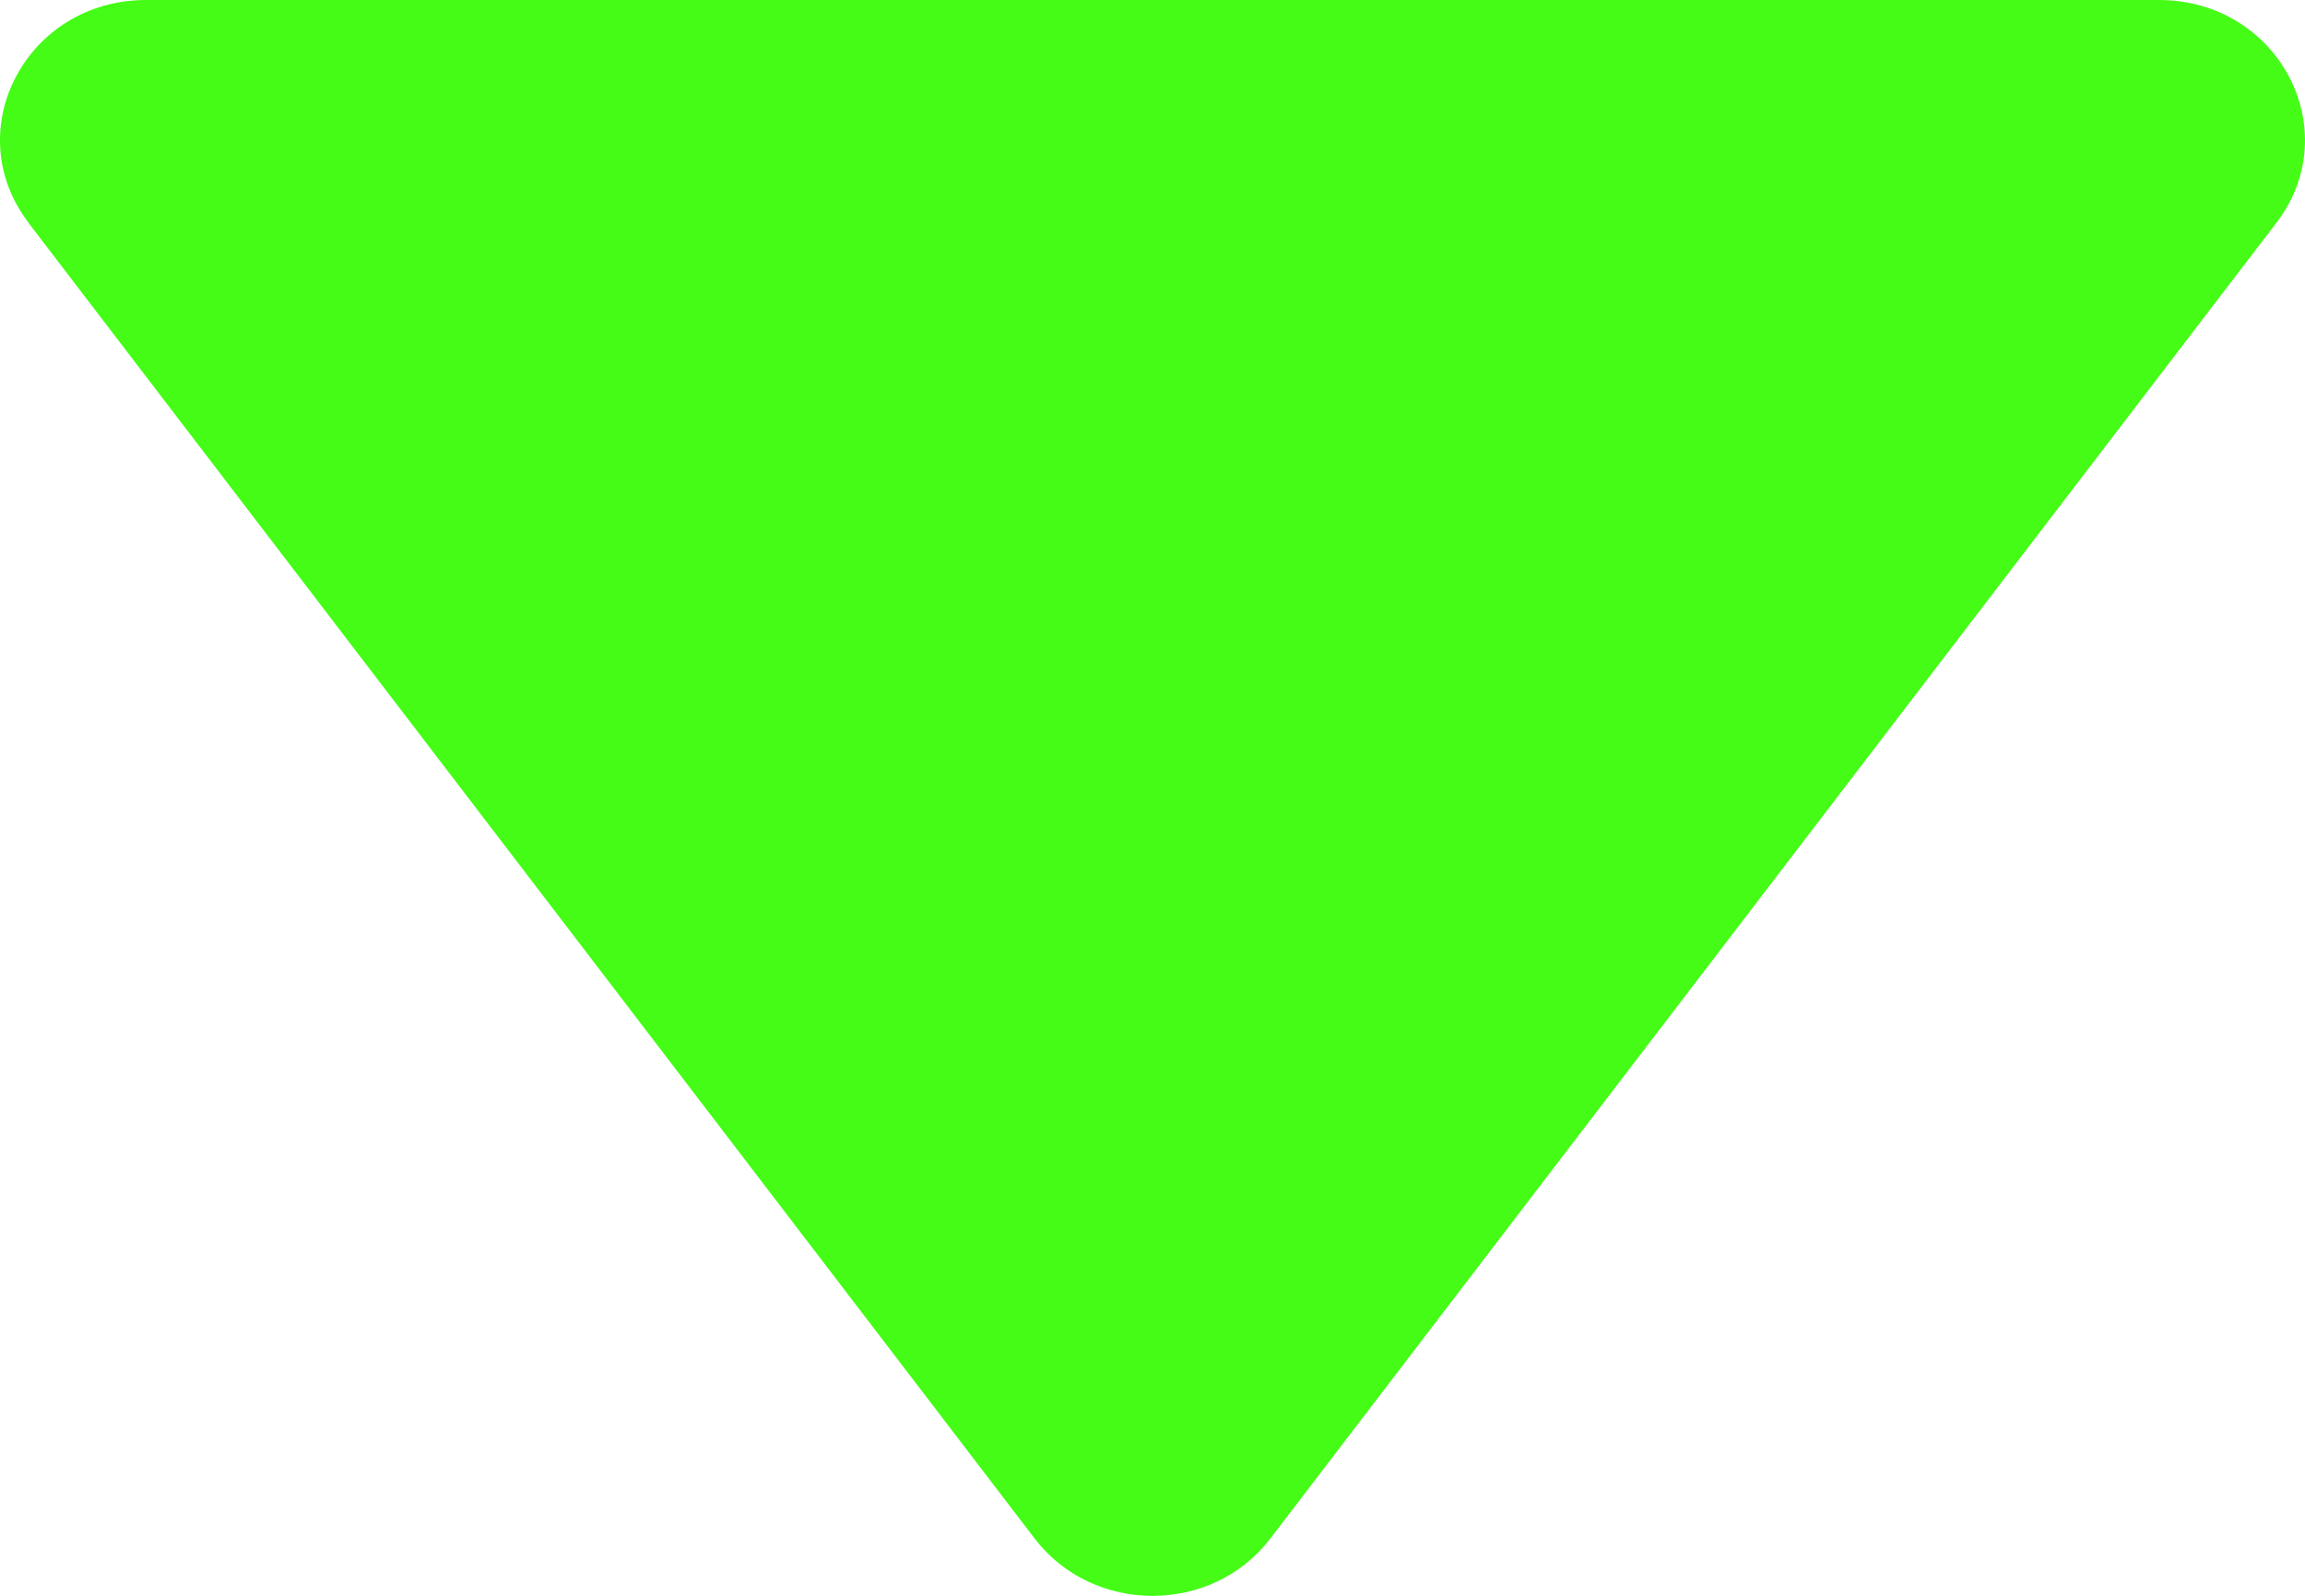
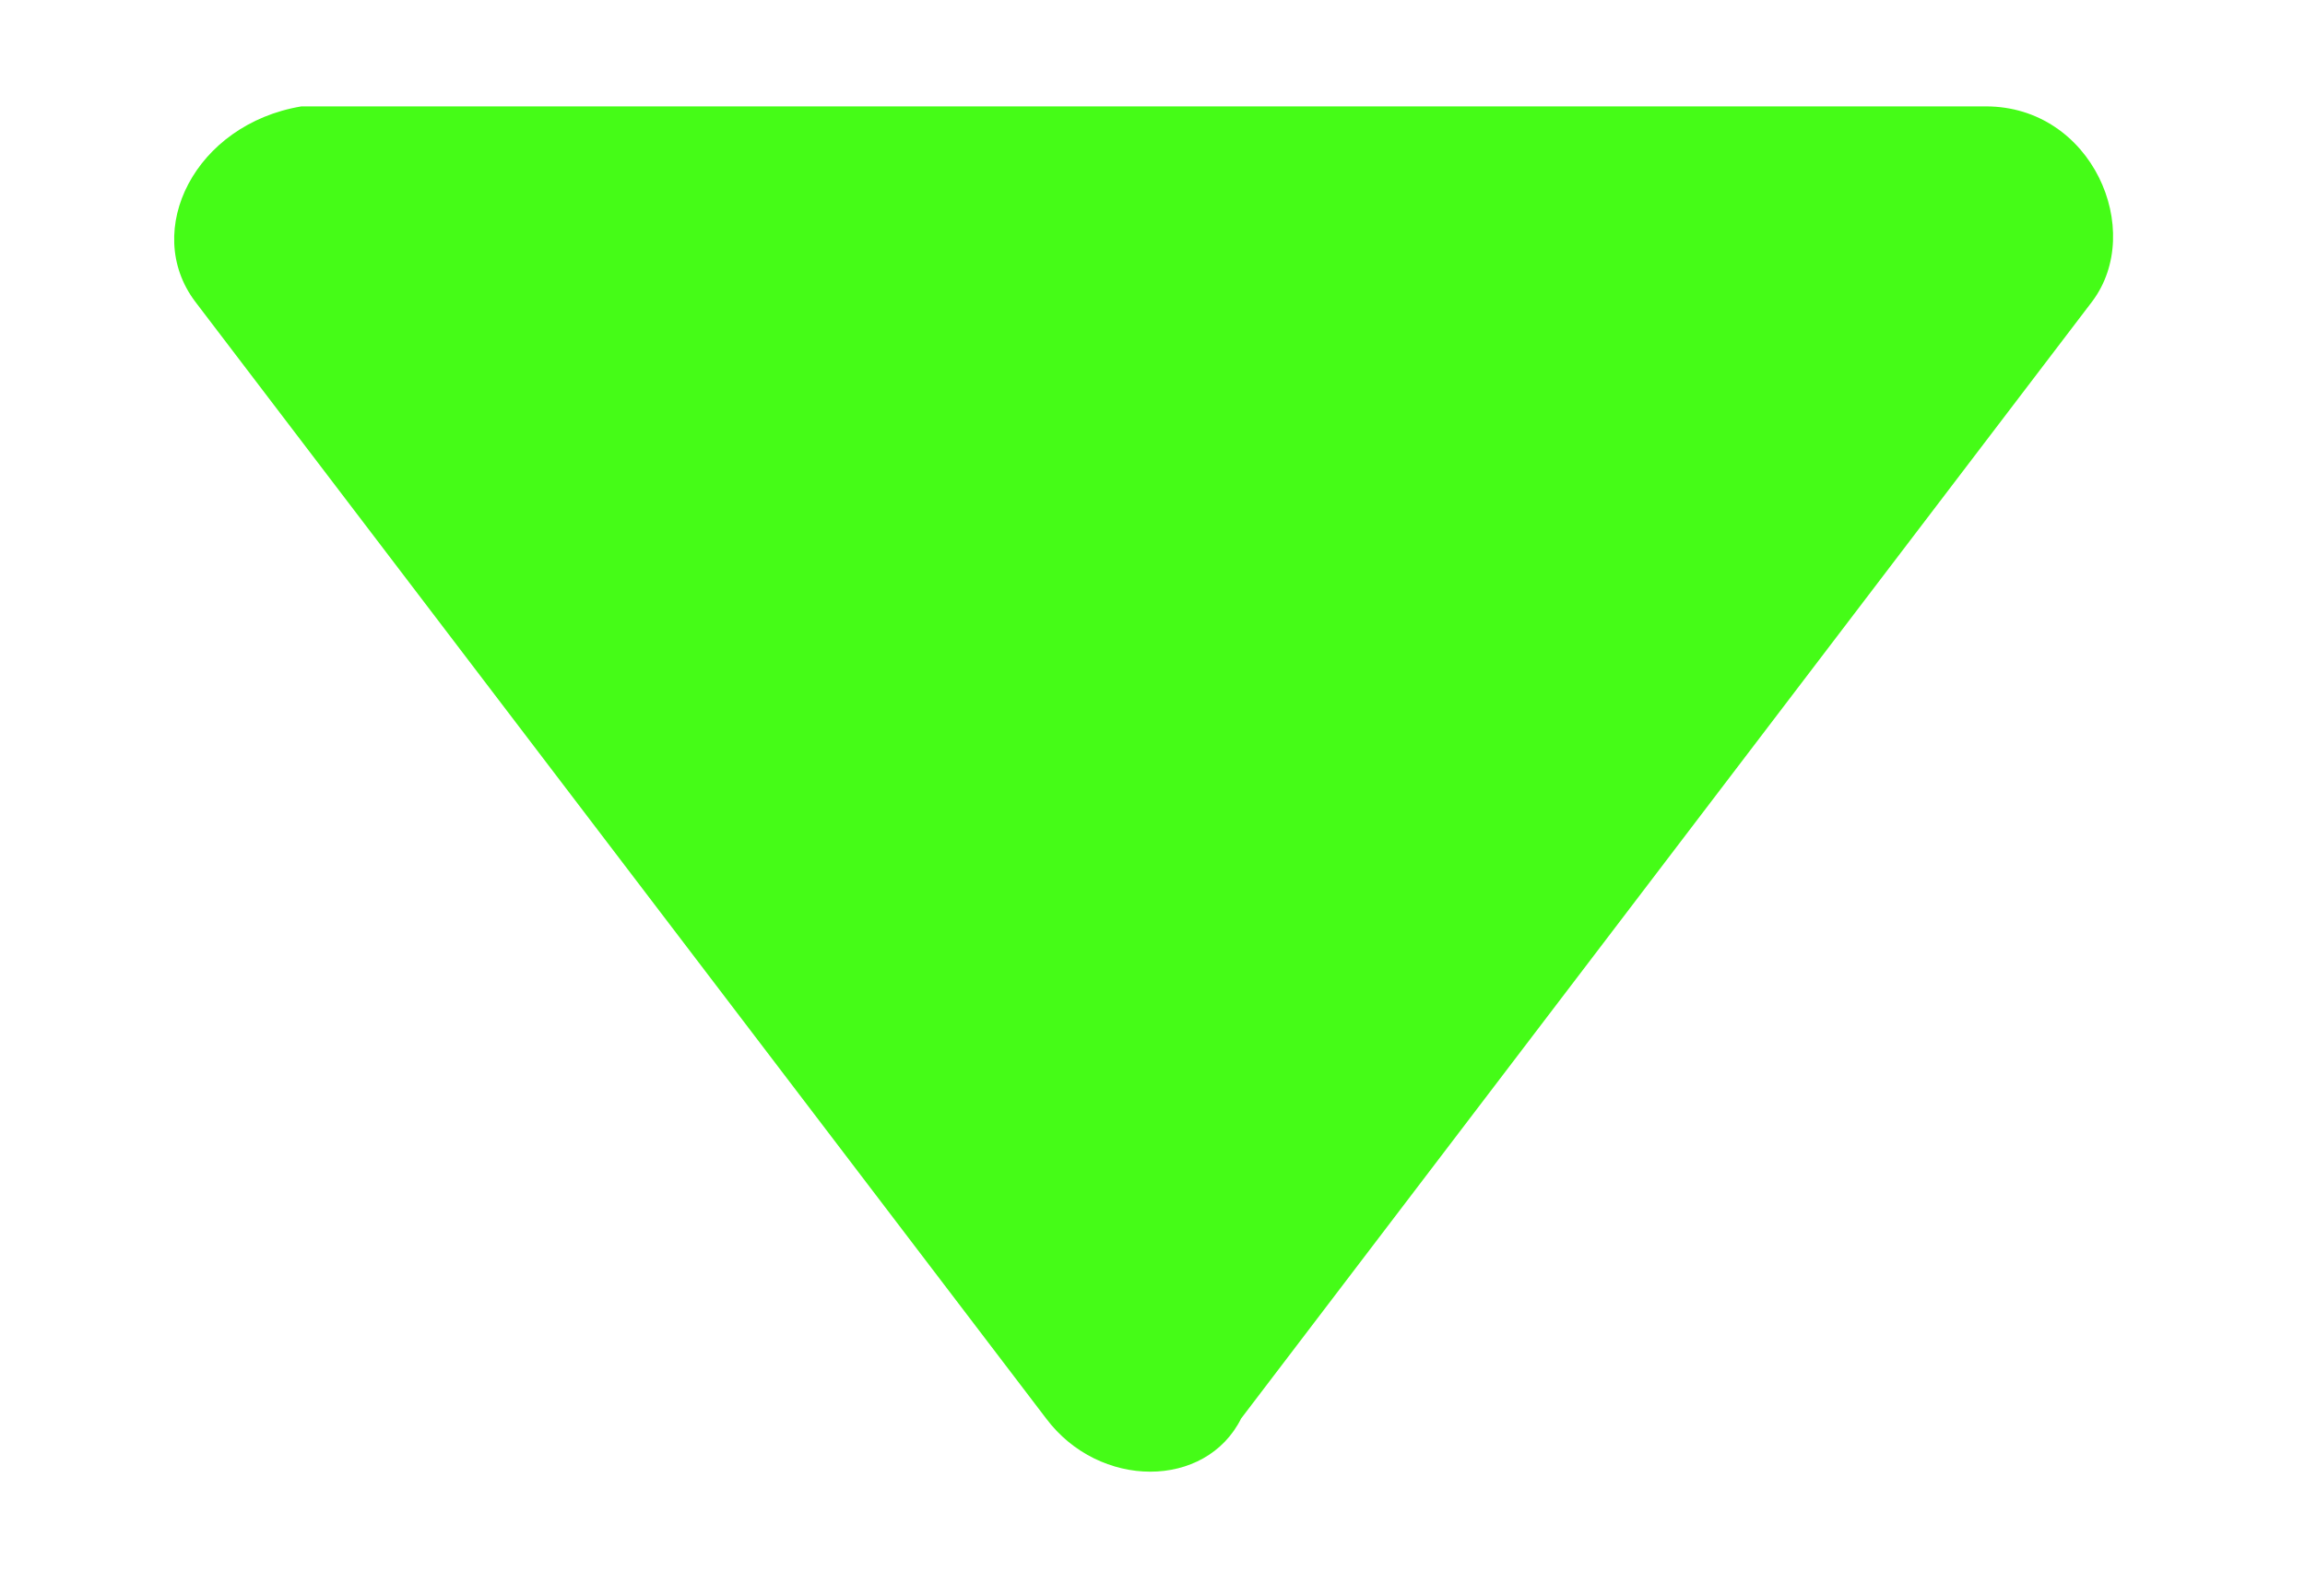
- <svg xmlns="http://www.w3.org/2000/svg" width="13" height="9" viewBox="0 0 13 9">
-   <path fill="#45FC17" fill-rule="evenodd" d="M.16 1.256l5.676 7.422c.33.43.999.43 1.328 0l5.675-7.422C13.238.734 12.85 0 12.176 0H.824C.15 0-.238.734.161 1.256" />
+ <svg xmlns="http://www.w3.org/2000/svg" version="1.1" id="Layer_1" x="0px" y="0px" viewBox="0 0 13 9" style="enable-background:new 0 0 13 9;" xml:space="preserve">
+   <style type="text/css">
+ 	.st0{fill:#45FC17;}
+ </style>
+   <path class="st0" d="M1.1,1.7l4.8,6.3c0.3,0.4,0.9,0.4,1.1,0l4.8-6.3c0.3-0.4,0-1.1-0.6-1.1H1.7C1.1,0.7,0.8,1.3,1.1,1.7" />
</svg>
